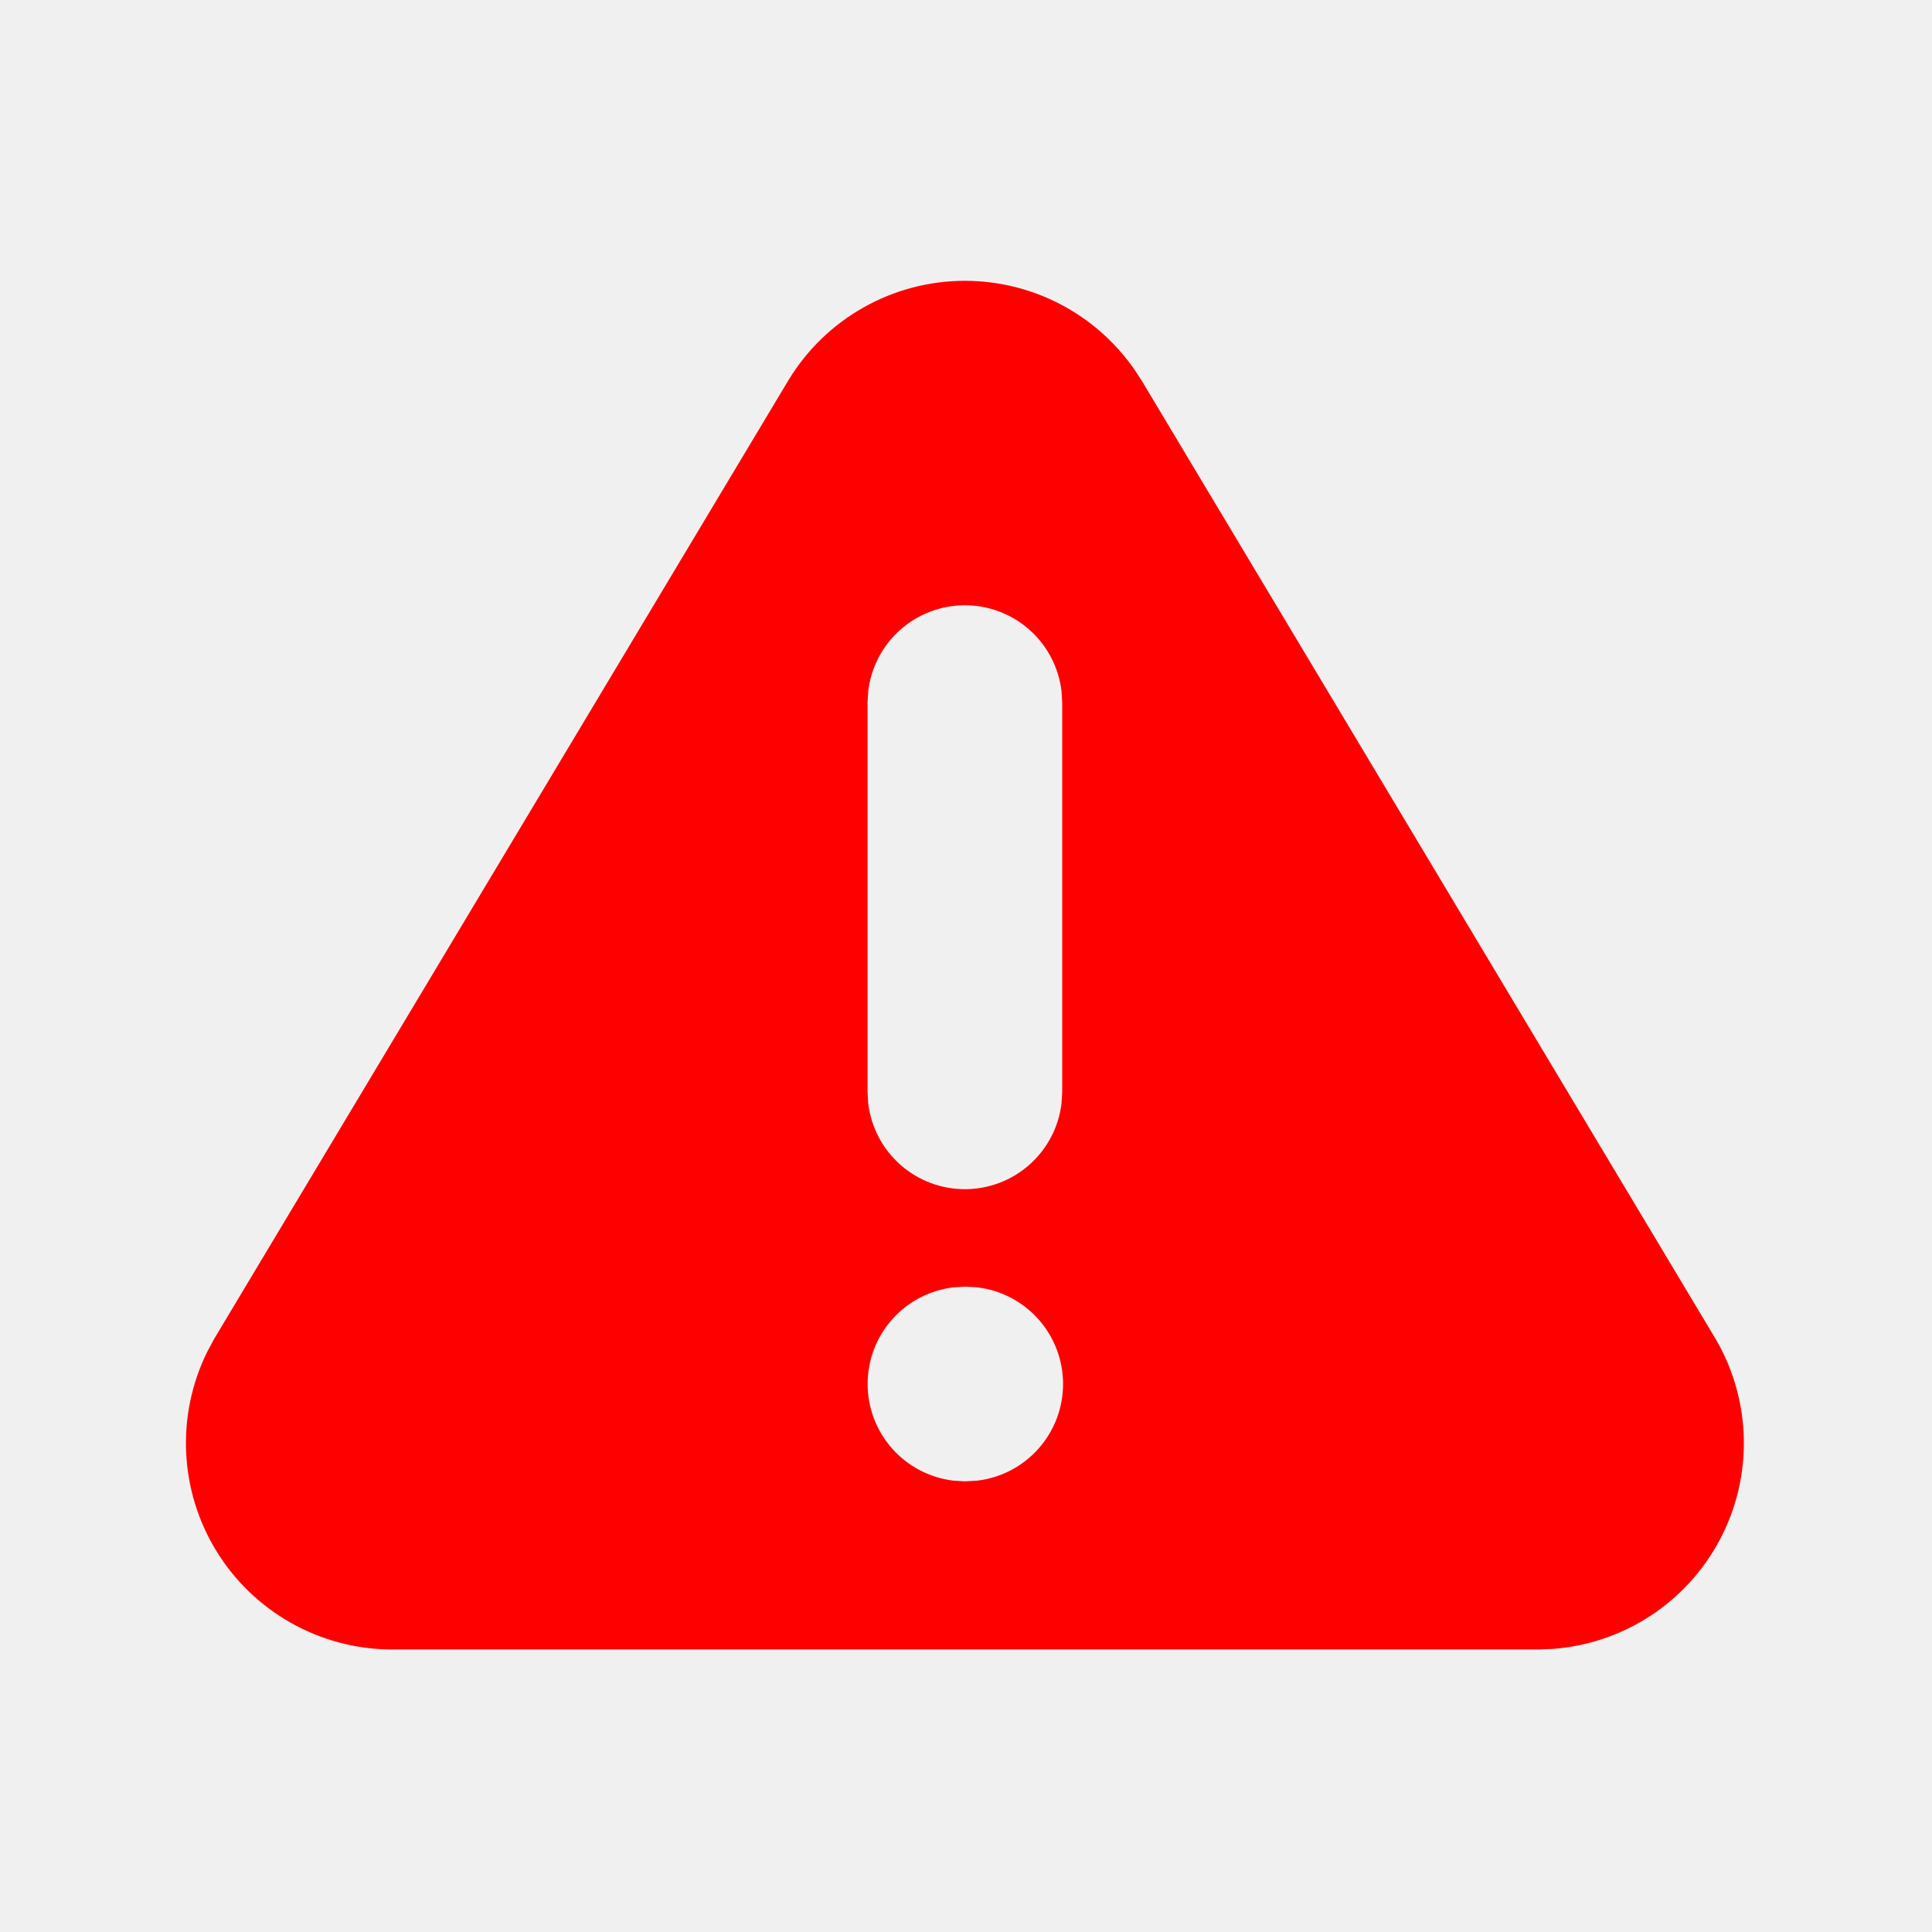
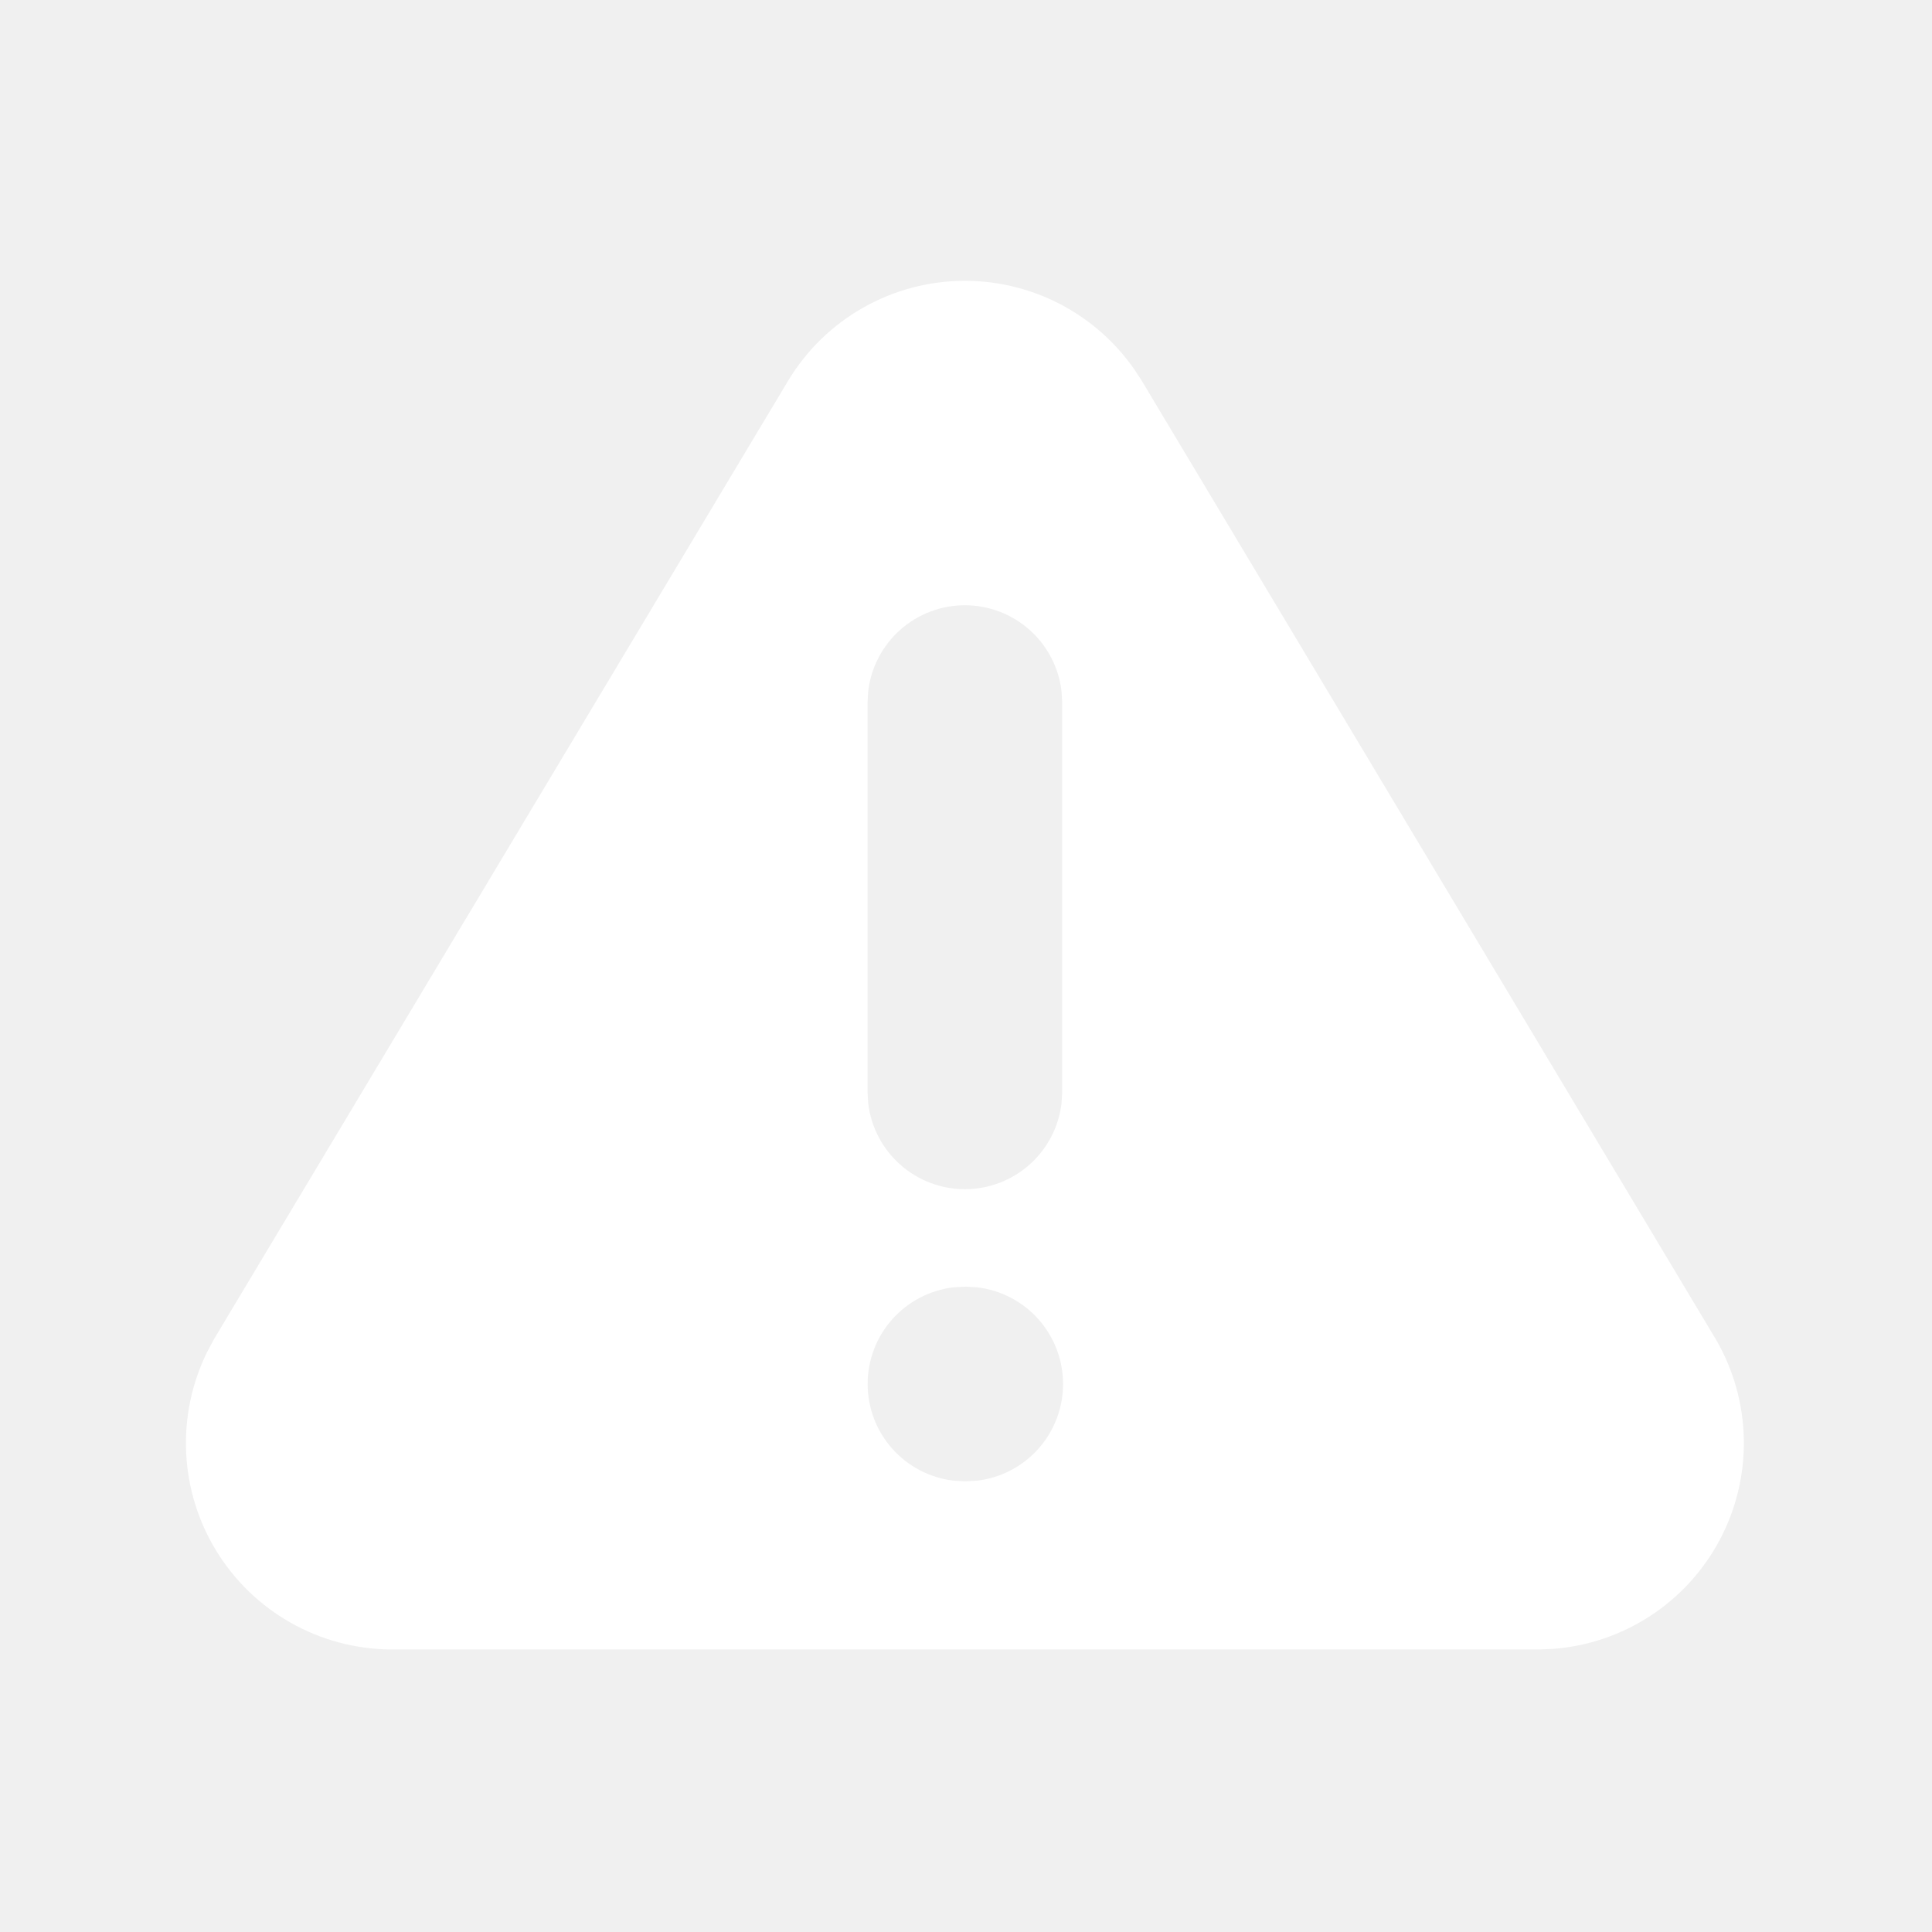
<svg xmlns="http://www.w3.org/2000/svg" width="128" height="128" viewBox="64 64 128 128" fill="none">
-   <path d="M127.926 82.605C132.407 82.605 136.583 84.796 139.14 88.455L139.633 89.206L177.703 152.773C178.86 154.777 179.49 157.041 179.533 159.355C179.576 161.668 179.031 163.955 177.949 166C176.868 168.046 175.285 169.783 173.349 171.05C171.412 172.317 169.186 173.072 166.879 173.244L165.964 173.281H89.837C87.527 173.255 85.261 172.645 83.252 171.506C81.242 170.367 79.553 168.738 78.343 166.77C77.133 164.802 76.442 162.56 76.334 160.253C76.225 157.945 76.703 155.648 77.722 153.575L78.187 152.707L116.239 89.187C117.457 87.178 119.172 85.517 121.22 84.364C123.267 83.211 125.577 82.605 127.926 82.605ZM127.989 149.244L127.17 149.289C125.603 149.475 124.158 150.23 123.11 151.41C122.062 152.591 121.483 154.114 121.483 155.693C121.483 157.271 122.062 158.795 123.11 159.975C124.158 161.156 125.603 161.91 127.17 162.097L127.925 162.142L128.744 162.097C130.311 161.91 131.756 161.156 132.804 159.975C133.852 158.795 134.431 157.271 134.431 155.693C134.431 154.114 133.852 152.591 132.804 151.41C131.756 150.23 130.311 149.475 128.744 149.289L127.989 149.244ZM127.925 104.099C126.345 104.1 124.821 104.68 123.64 105.729C122.46 106.779 121.706 108.225 121.521 109.794L121.476 110.549V136.345L121.521 137.1C121.707 138.667 122.462 140.112 123.642 141.16C124.823 142.208 126.346 142.787 127.925 142.787C129.503 142.787 131.027 142.208 132.207 141.16C133.388 140.112 134.143 138.667 134.329 137.1L134.374 136.345V110.549L134.329 109.794C134.144 108.225 133.39 106.779 132.21 105.729C131.029 104.68 129.505 104.1 127.925 104.099Z" fill="#FF0000" />
+   <path d="M127.926 82.605C132.407 82.605 136.583 84.796 139.14 88.455L139.633 89.206L177.703 152.773C178.86 154.777 179.49 157.041 179.533 159.355C179.576 161.668 179.031 163.955 177.949 166C176.868 168.046 175.285 169.783 173.349 171.05C171.412 172.317 169.186 173.072 166.879 173.244L165.964 173.281H89.837C87.527 173.255 85.261 172.645 83.252 171.506C81.242 170.367 79.553 168.738 78.343 166.77C77.133 164.802 76.442 162.56 76.334 160.253C76.225 157.945 76.703 155.648 77.722 153.575L78.187 152.707L116.239 89.187C117.457 87.178 119.172 85.517 121.22 84.364C123.267 83.211 125.577 82.605 127.926 82.605ZM127.989 149.244L127.17 149.289C125.603 149.475 124.158 150.23 123.11 151.41C122.062 152.591 121.483 154.114 121.483 155.693C121.483 157.271 122.062 158.795 123.11 159.975C124.158 161.156 125.603 161.91 127.17 162.097L127.925 162.142L128.744 162.097C130.311 161.91 131.756 161.156 132.804 159.975C133.852 158.795 134.431 157.271 134.431 155.693C134.431 154.114 133.852 152.591 132.804 151.41C131.756 150.23 130.311 149.475 128.744 149.289L127.989 149.244ZM127.925 104.099C126.345 104.1 124.821 104.68 123.64 105.729C122.46 106.779 121.706 108.225 121.521 109.794L121.476 110.549V136.345L121.521 137.1C121.707 138.667 122.462 140.112 123.642 141.16C124.823 142.208 126.346 142.787 127.925 142.787C129.503 142.787 131.027 142.208 132.207 141.16C133.388 140.112 134.143 138.667 134.329 137.1L134.374 136.345V110.549L134.329 109.794C134.144 108.225 133.39 106.779 132.21 105.729C131.029 104.68 129.505 104.1 127.925 104.099Z" fill="#FFFFFF" />
</svg>
